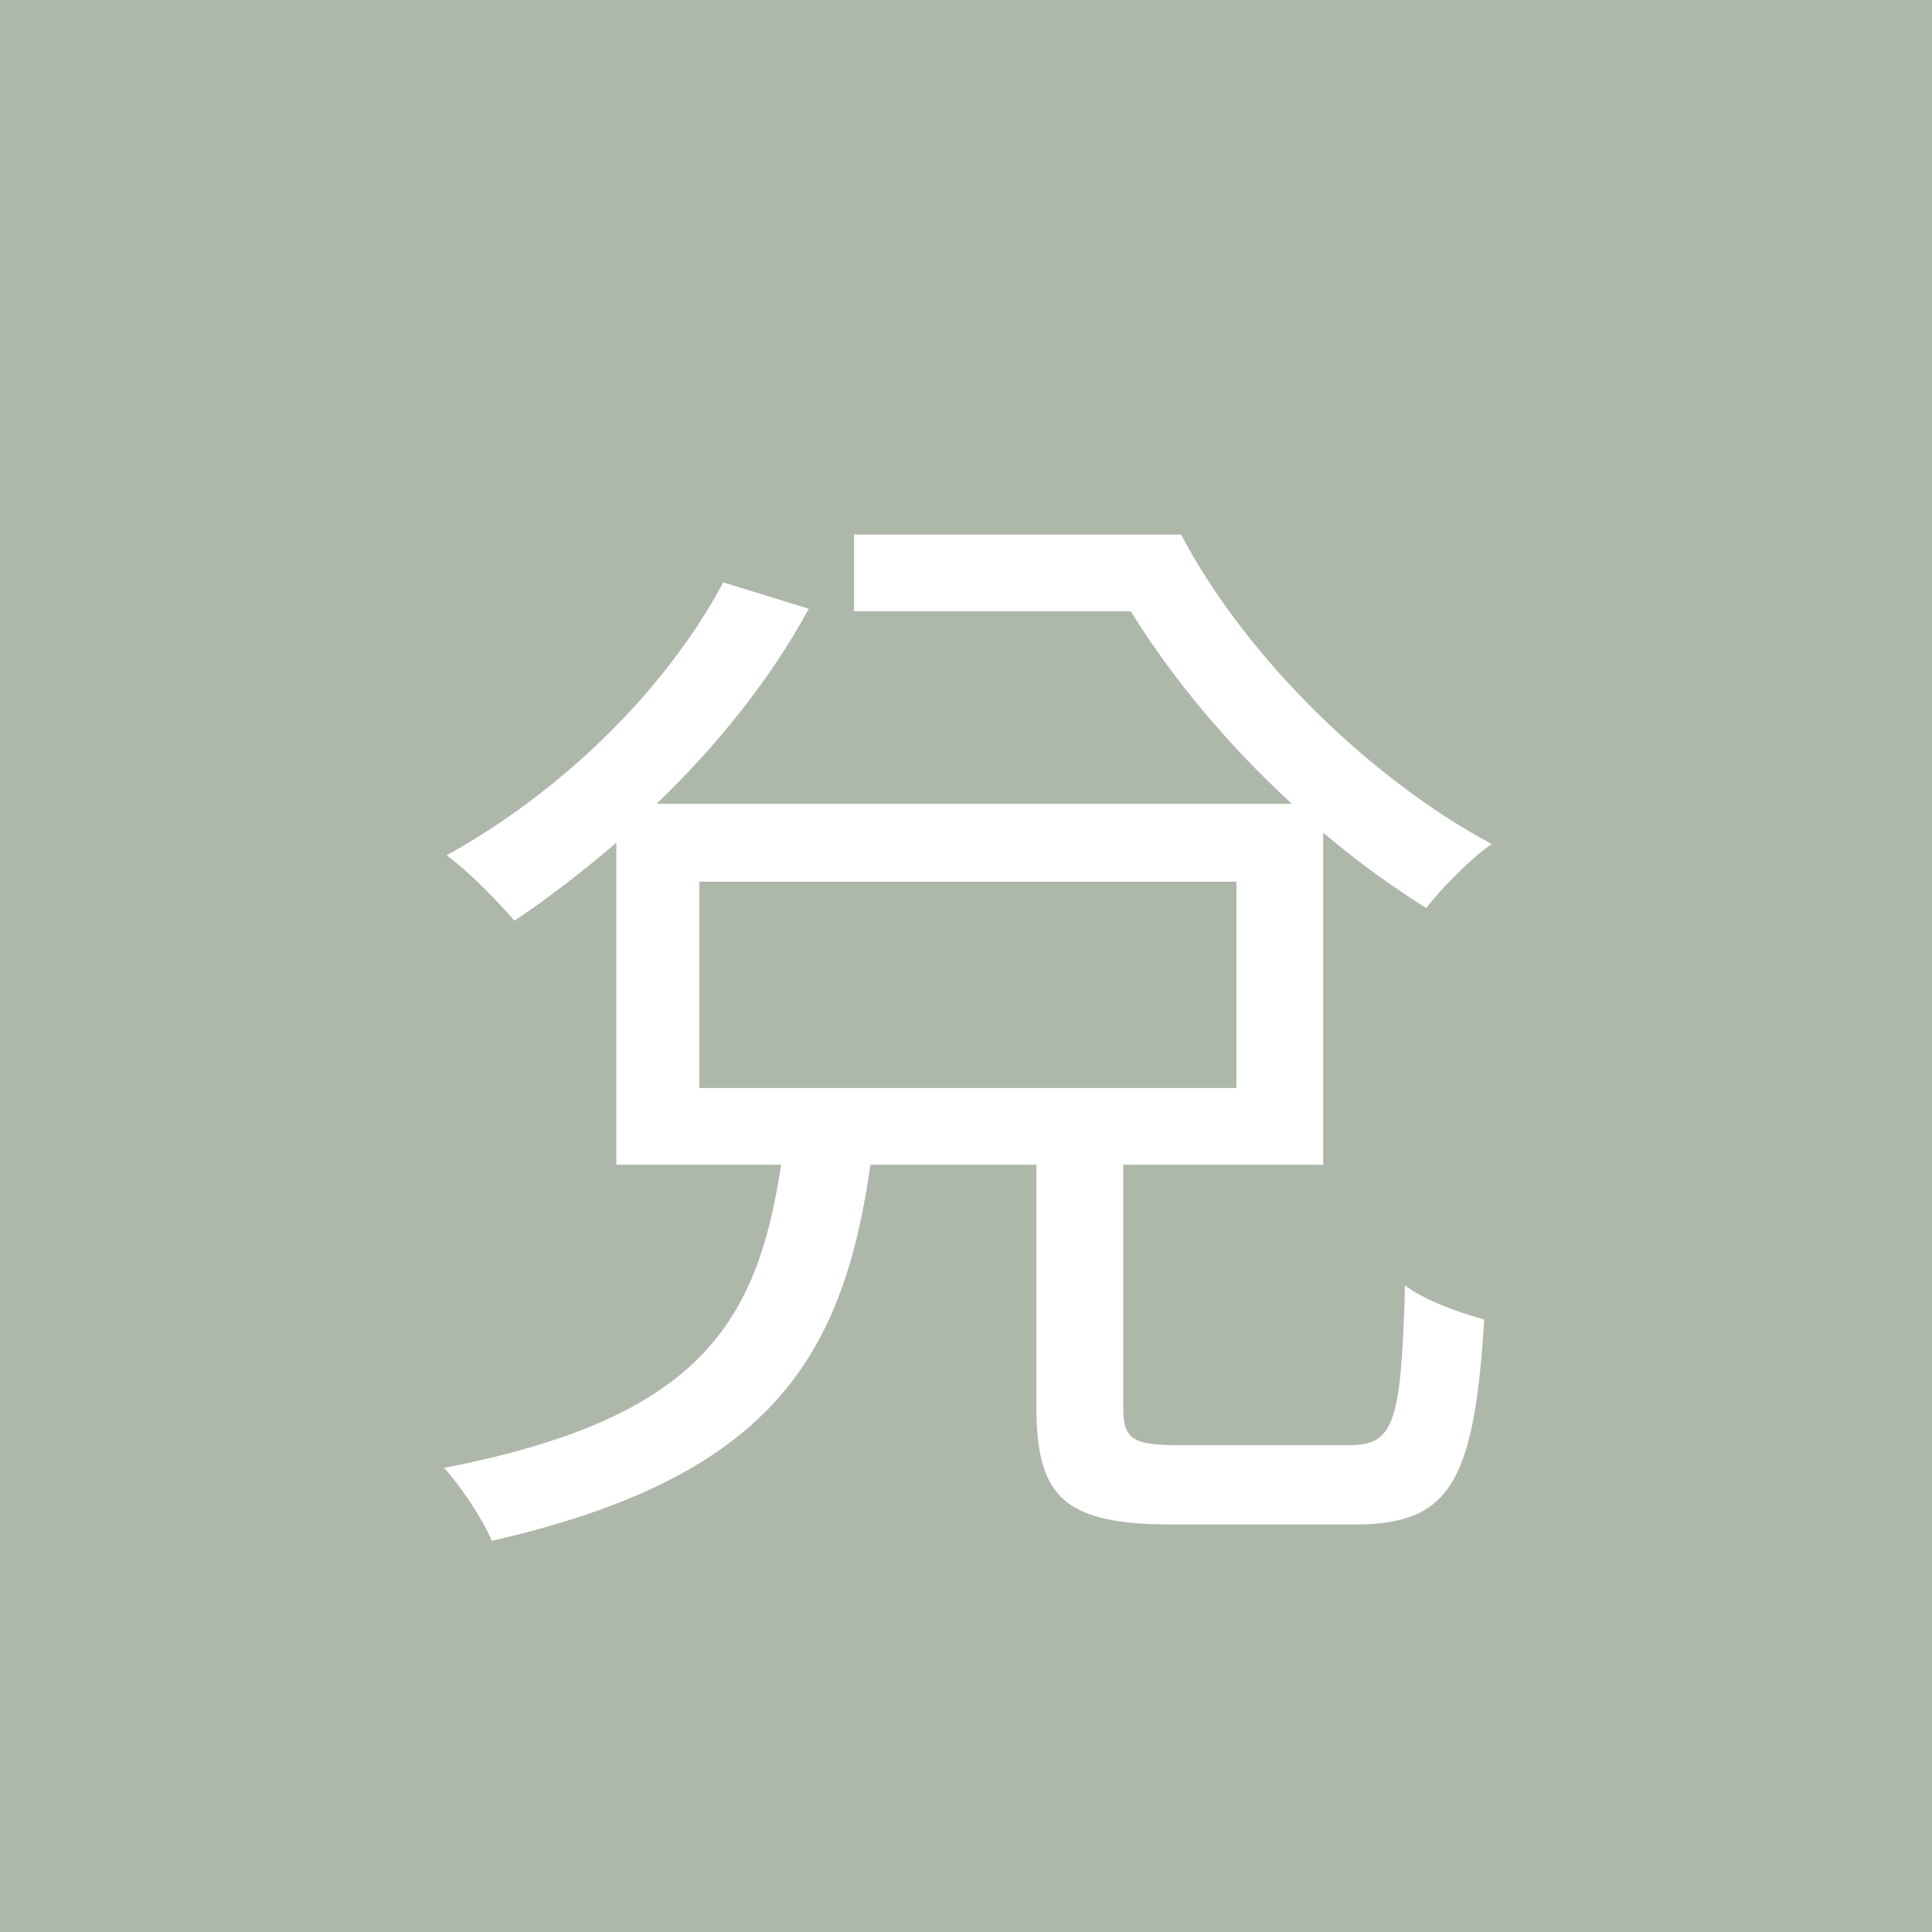
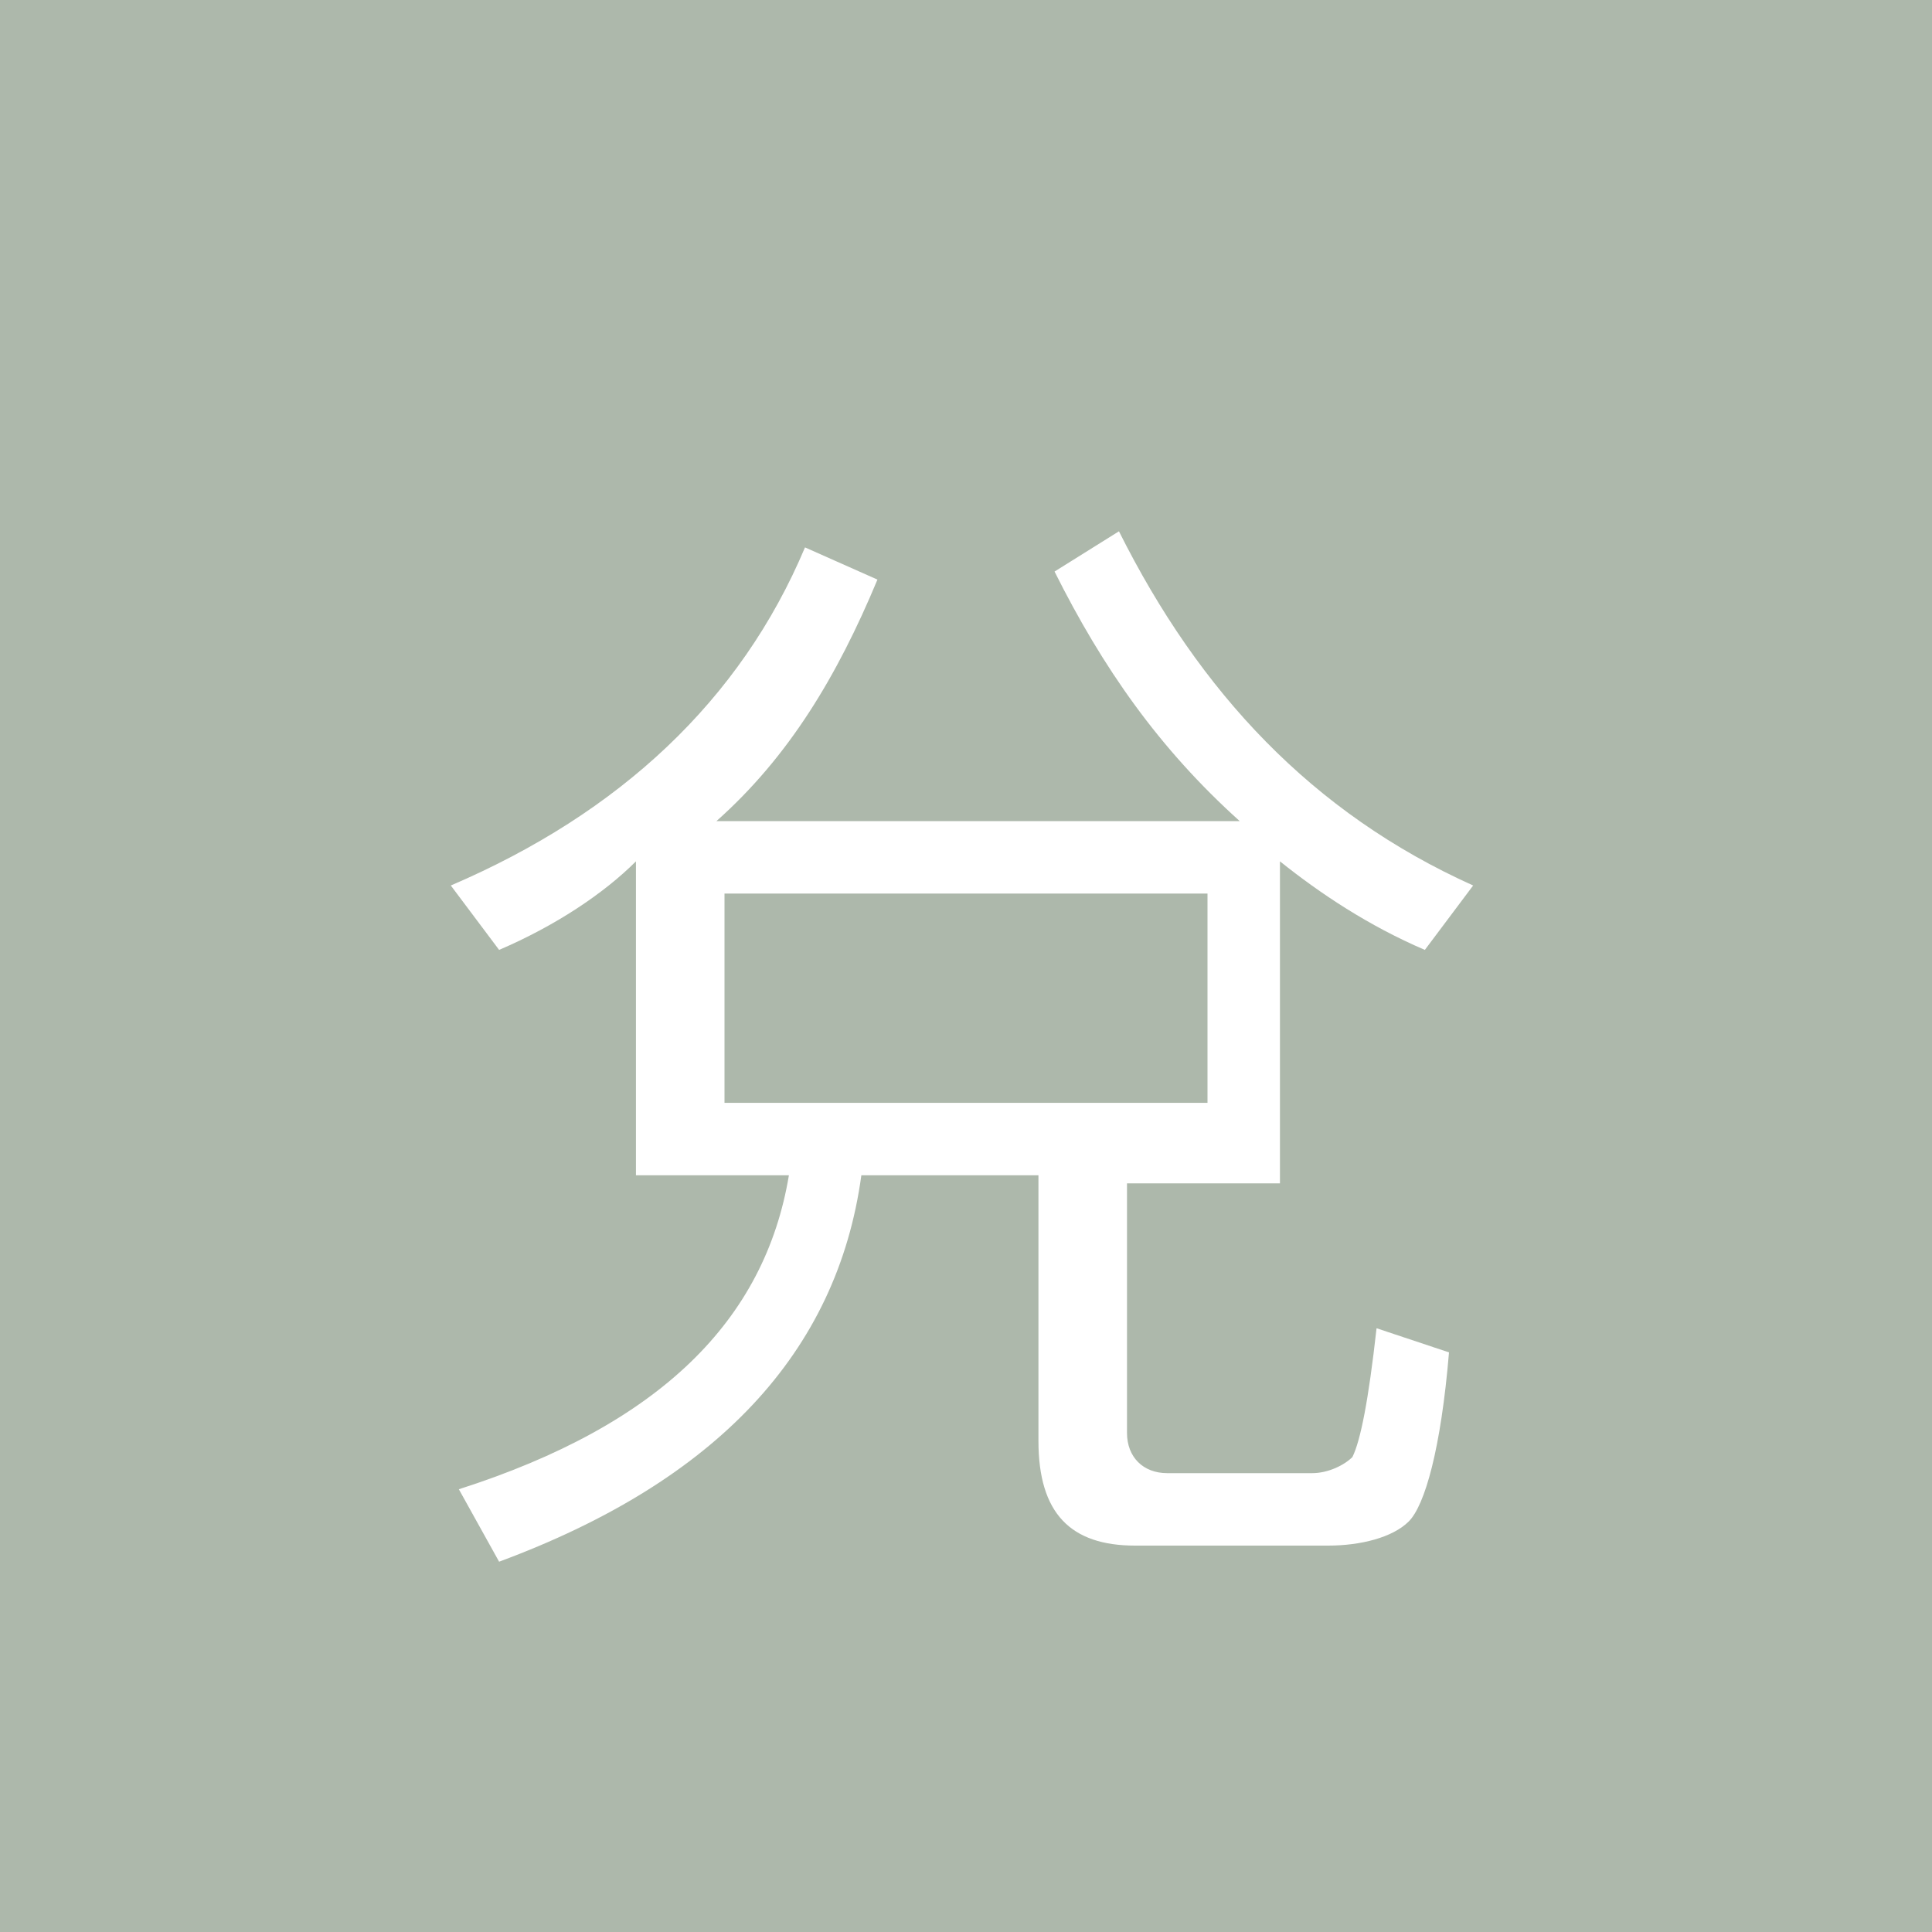
<svg xmlns="http://www.w3.org/2000/svg" xmlns:xlink="http://www.w3.org/1999/xlink" version="1.1" id="圖層_1" x="0px" y="0px" viewBox="0 0 24 24" style="enable-background:new 0 0 24 24;" xml:space="preserve">
  <style type="text/css">
	.st0{clip-path:url(#SVGID_2_);}
	.st1{fill:#ADB8AB;}
- 	.st2{fill:#FFFFFF;}
- 	.st3{font-family:'PingFangSC-Regular-GBpc-EUC-H';}
- 	.st4{font-size:14px;}
+ 	.st2{enable-background:new    ;}
+ 	.st3{fill:#FFFFFF;}
</style>
  <g>
-     <defs>
-       <rect id="SVGID_1_" width="24" height="24" />
-     </defs>
-     <clipPath id="SVGID_2_">
-       <use xlink:href="#SVGID_1_" style="overflow:visible;" />
-     </clipPath>
-     <g id="coupon" class="st0">
-       <g id="组_705" transform="translate(-7 -7)">
-         <rect id="矩形_29" x="7" y="7" class="st1" width="24" height="24" />
-         <text transform="matrix(1 0 0 1 12 25)" class="st2 st3 st4">兌</text>
+     <g>
+       <defs>
+         <rect id="SVGID_1_" width="24" height="24" />
+       </defs>
+       <clipPath id="SVGID_2_">
+         <use xlink:href="#SVGID_1_" style="overflow:visible;" />
+       </clipPath>
+       <g id="coupon" class="st0">
+         <g id="组_705" transform="translate(-7 -7)">
+           <rect id="矩形_29" x="7" y="7" class="st1" width="24" height="24" />
+           <g class="st2">
+             <path class="st3" d="M13.2,18.8l-0.6-0.8c2.1-0.9,3.6-2.3,4.4-4.2l0.9,0.4c-0.5,1.2-1.1,2.2-2,3h6.5c-1-0.9-1.7-1.9-2.3-3.1       l0.8-0.5c1,2,2.4,3.5,4.4,4.4l-0.6,0.8c-0.7-0.3-1.3-0.7-1.8-1.1v4h-1.9v3.1c0,0.3,0.2,0.5,0.5,0.5h1.8c0.2,0,0.4-0.1,0.5-0.2       c0.1-0.2,0.2-0.7,0.3-1.6l0.9,0.3c-0.1,1.2-0.3,1.9-0.5,2.1c-0.2,0.2-0.6,0.3-1,0.3h-2.4c-0.8,0-1.2-0.4-1.2-1.3v-3.3h-2.2       c-0.3,2.2-1.8,3.8-4.5,4.8l-0.5-0.9c2.5-0.8,3.8-2.1,4.1-3.9h-1.9v-3.9C14.5,18.1,13.9,18.5,13.2,18.8z M22,18.1h-6v2.6h6V18.1       z" />
+           </g>
+         </g>
      </g>
    </g>
  </g>
</svg>
